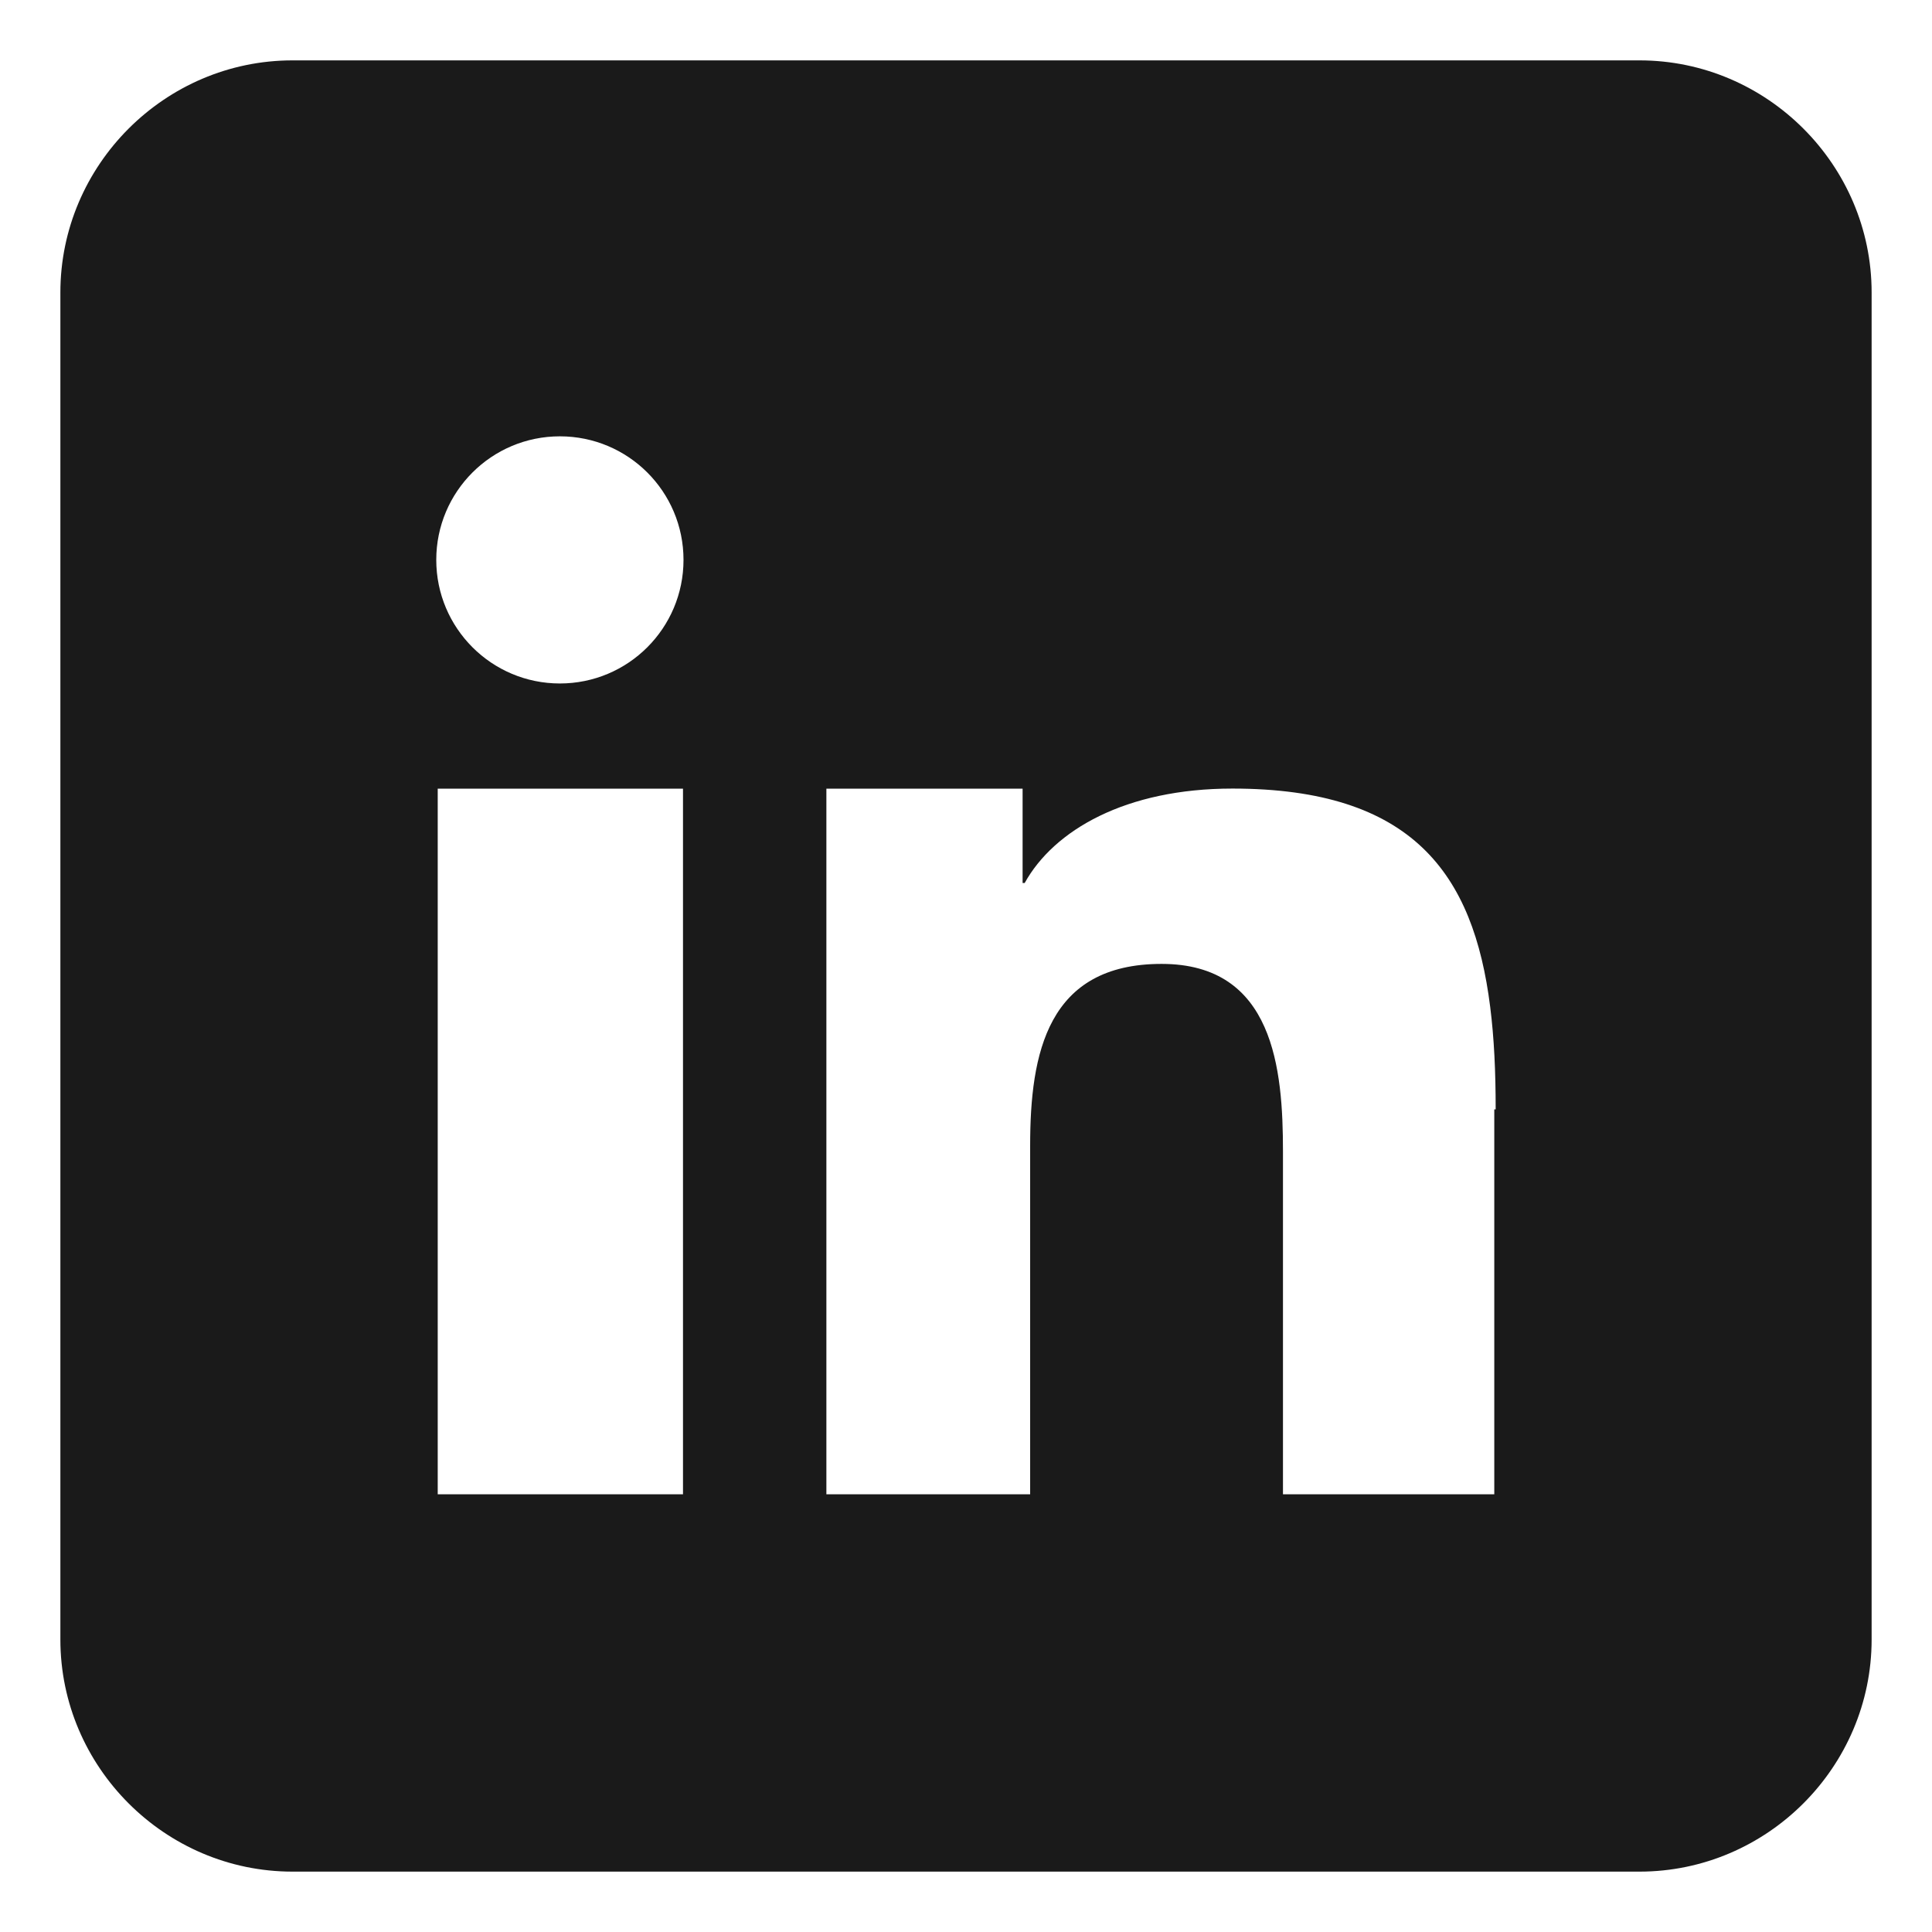
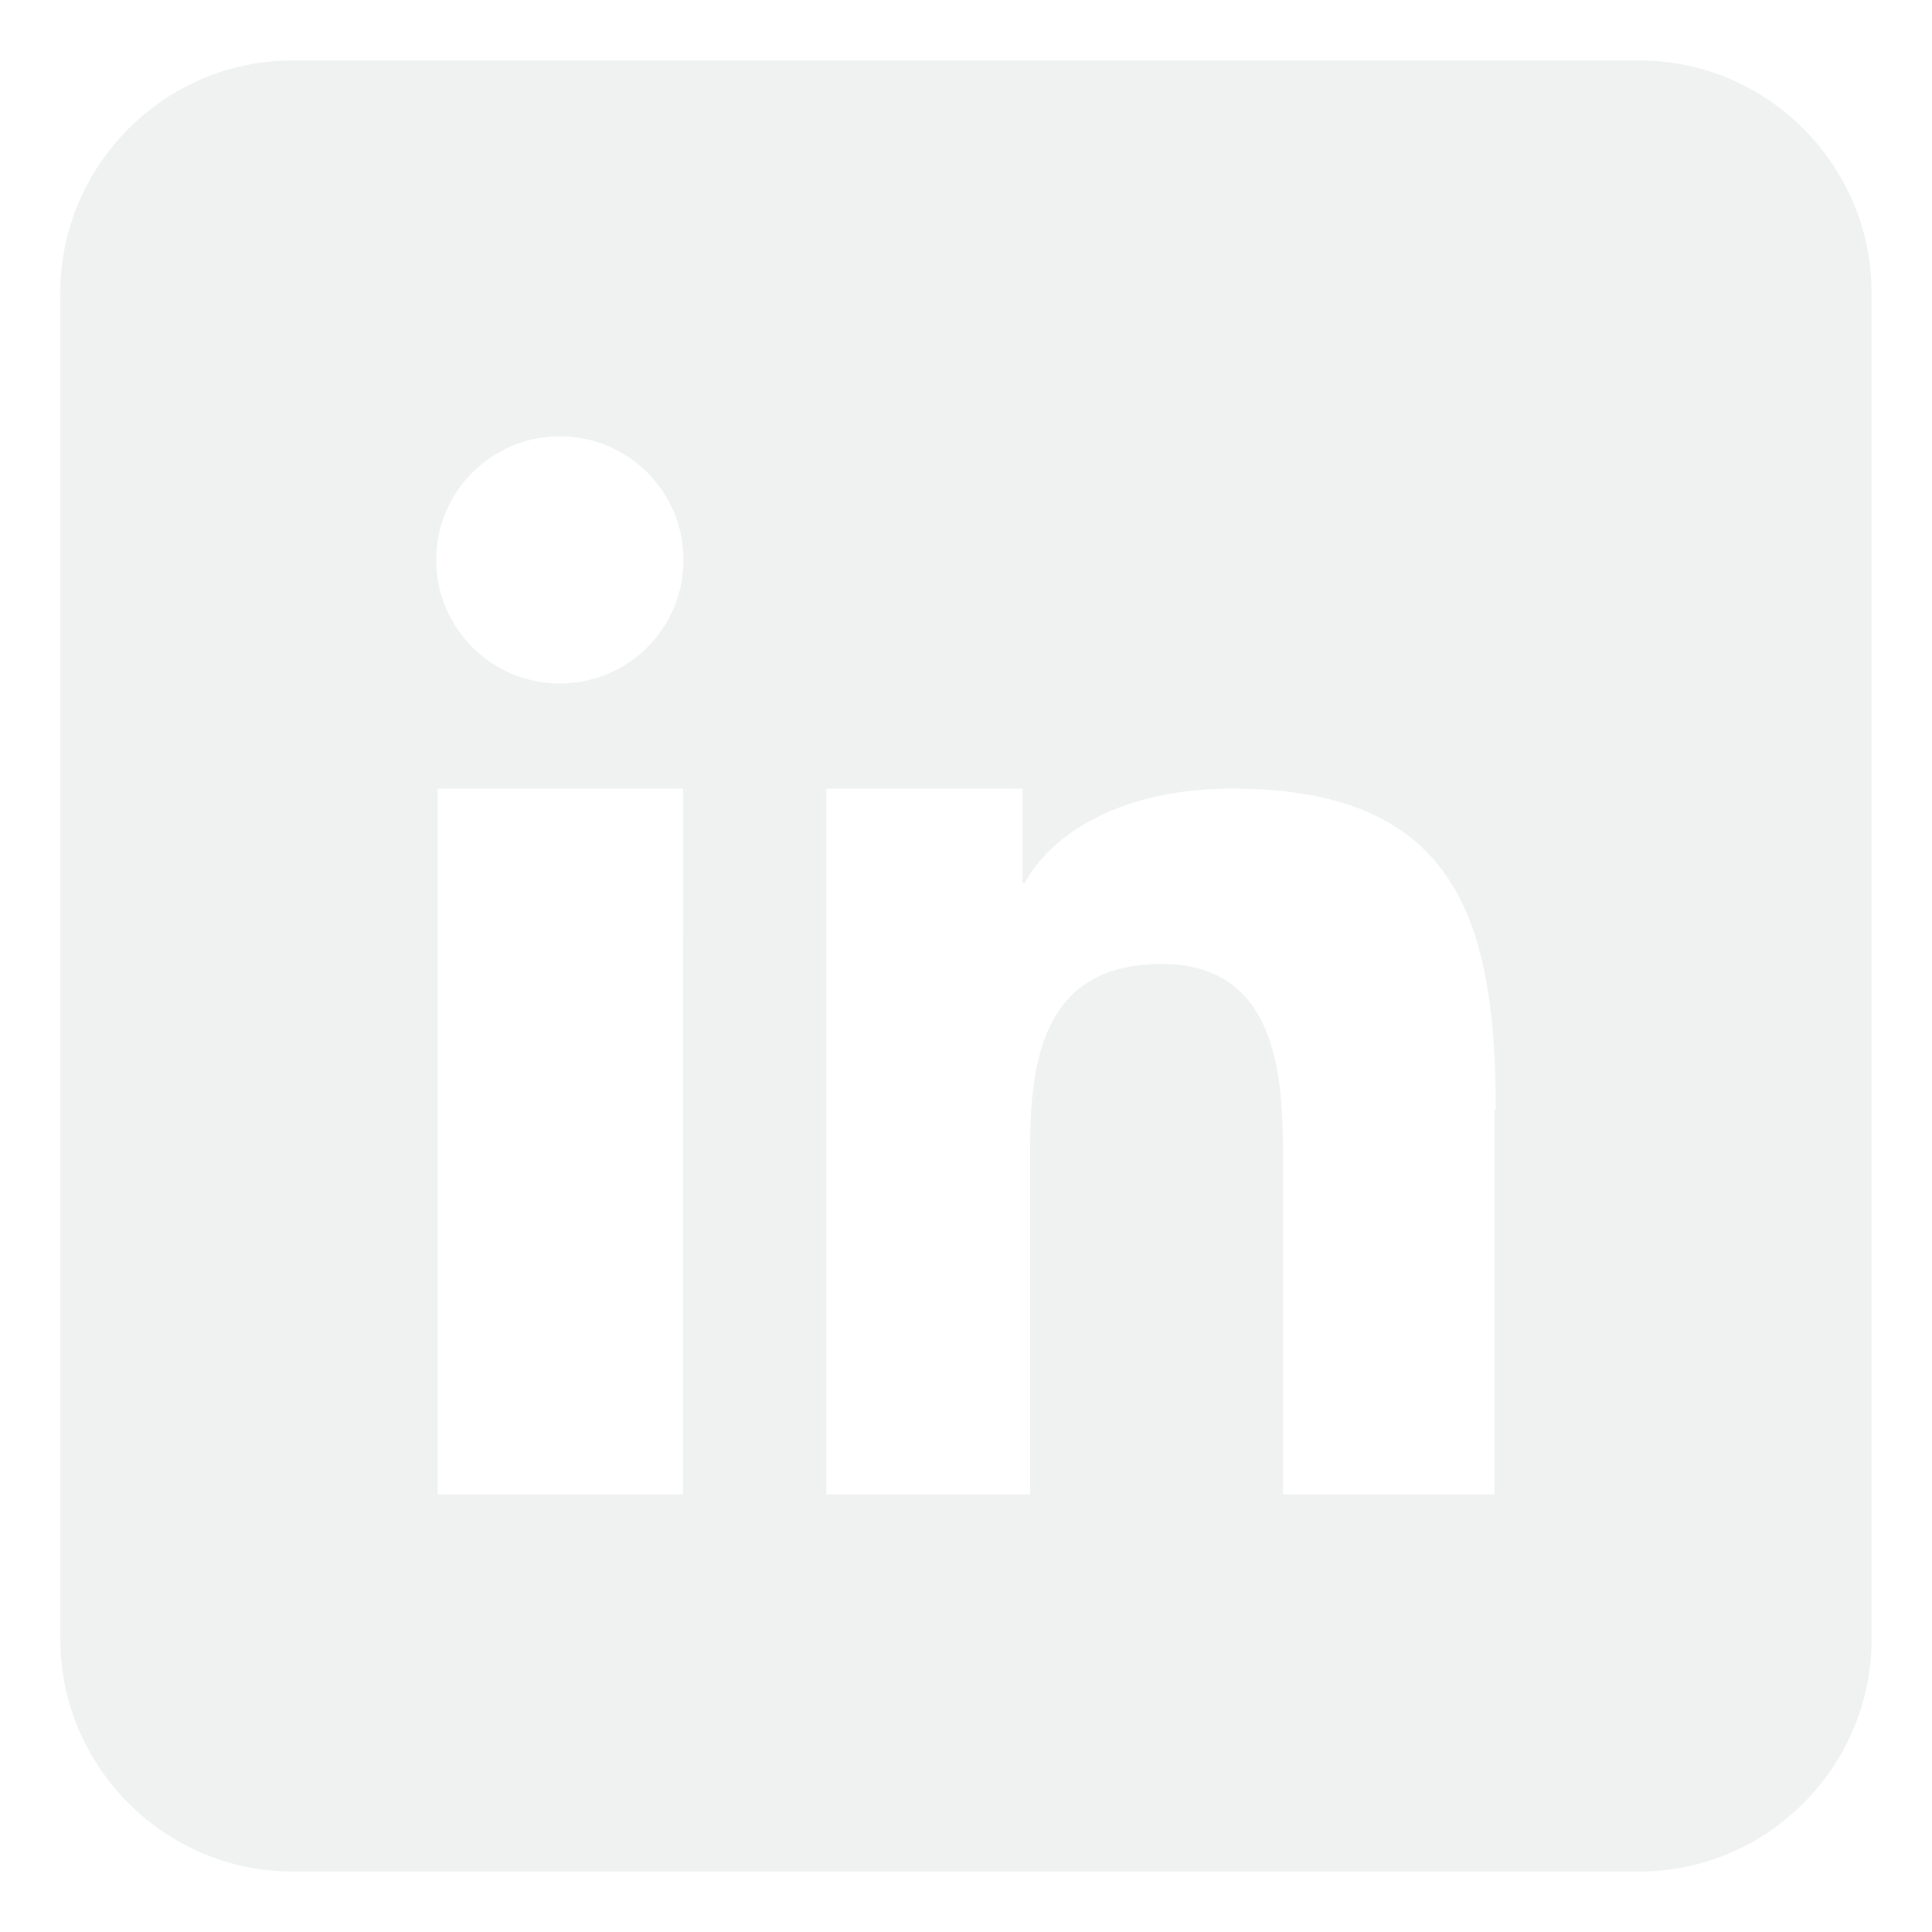
- <svg xmlns="http://www.w3.org/2000/svg" width="30px" height="30px" style="enable-background:new 0 0 512 512;" version="1.1" viewBox="0 0 512 512" xml:space="preserve">
+ <svg xmlns="http://www.w3.org/2000/svg" version="1.1" id="Layer_1" x="0px" y="0px" width="30px" height="30px" viewBox="0 0 30 30" enable-background="new 0 0 30 30" xml:space="preserve">
  <g id="linkdin__x2C__social__x2C_media_x2C__logo">
-     <path d="M434.478,16H77.522C43.718,16,16,43.721,16,77.521v356.957   C16,468.278,43.718,496,77.522,496h356.955C468.285,496,496,468.278,496,434.479V77.521C496,43.721,468.285,16,434.478,16z    M181,247.812V396h-65V258.868V209h65V247.812z M148.37,181.128c-18.083,0-32.756-14.662-32.756-32.756   c0-18.097,14.673-32.741,32.756-32.741c18.108,0,32.767,14.645,32.767,32.741C181.137,166.466,166.479,181.128,148.37,181.128z    M396,294v102h-56v-90.833c0-21.75-2.355-49.724-32.164-49.724c-30.262,0-34.836,23.679-34.836,48.156V396h-54V245.12V209h52v25   h0.554c7.756-14,26.757-25.02,55.051-25.02c47.672,0,63.872,22.543,68.305,57.812c1.052,8.277,1.458,17.208,1.458,27.208H396z" style="fill-rule:evenodd;clip-rule:evenodd;fill:#1A1A1A;" />
+     <path fill="#F0F2F2" d="M25.457,0.938H4.542c-1.981,0-3.605,1.624-3.605,3.604v20.915c0,1.98,1.624,3.605,3.605,3.605h20.915   c1.981,0,3.605-1.625,3.605-3.604V4.542C29.062,2.562,27.438,0.938,25.457,0.938z M10.605,14.521v8.683H6.797v-8.035v-2.922h3.809   V14.521z M8.693,10.613c-1.06,0-1.919-0.859-1.919-1.919c0-1.061,0.859-1.918,1.919-1.918c1.061,0,1.92,0.858,1.92,1.918   C10.613,9.754,9.754,10.613,8.693,10.613z M23.203,17.227v5.977h-3.281v-5.322c0-1.274-0.139-2.914-1.885-2.914   c-1.773,0-2.041,1.388-2.041,2.822v5.414h-3.164v-8.841v-2.116h3.047v1.465h0.032c0.454-0.82,1.567-1.466,3.226-1.466   c2.793,0,3.742,1.321,4.002,3.388c0.062,0.484,0.086,1.008,0.086,1.594H23.203z" />
  </g>
-   <g id="Layer_1" />
+   <g id="Layer_1_1_">
+ </g>
</svg>
